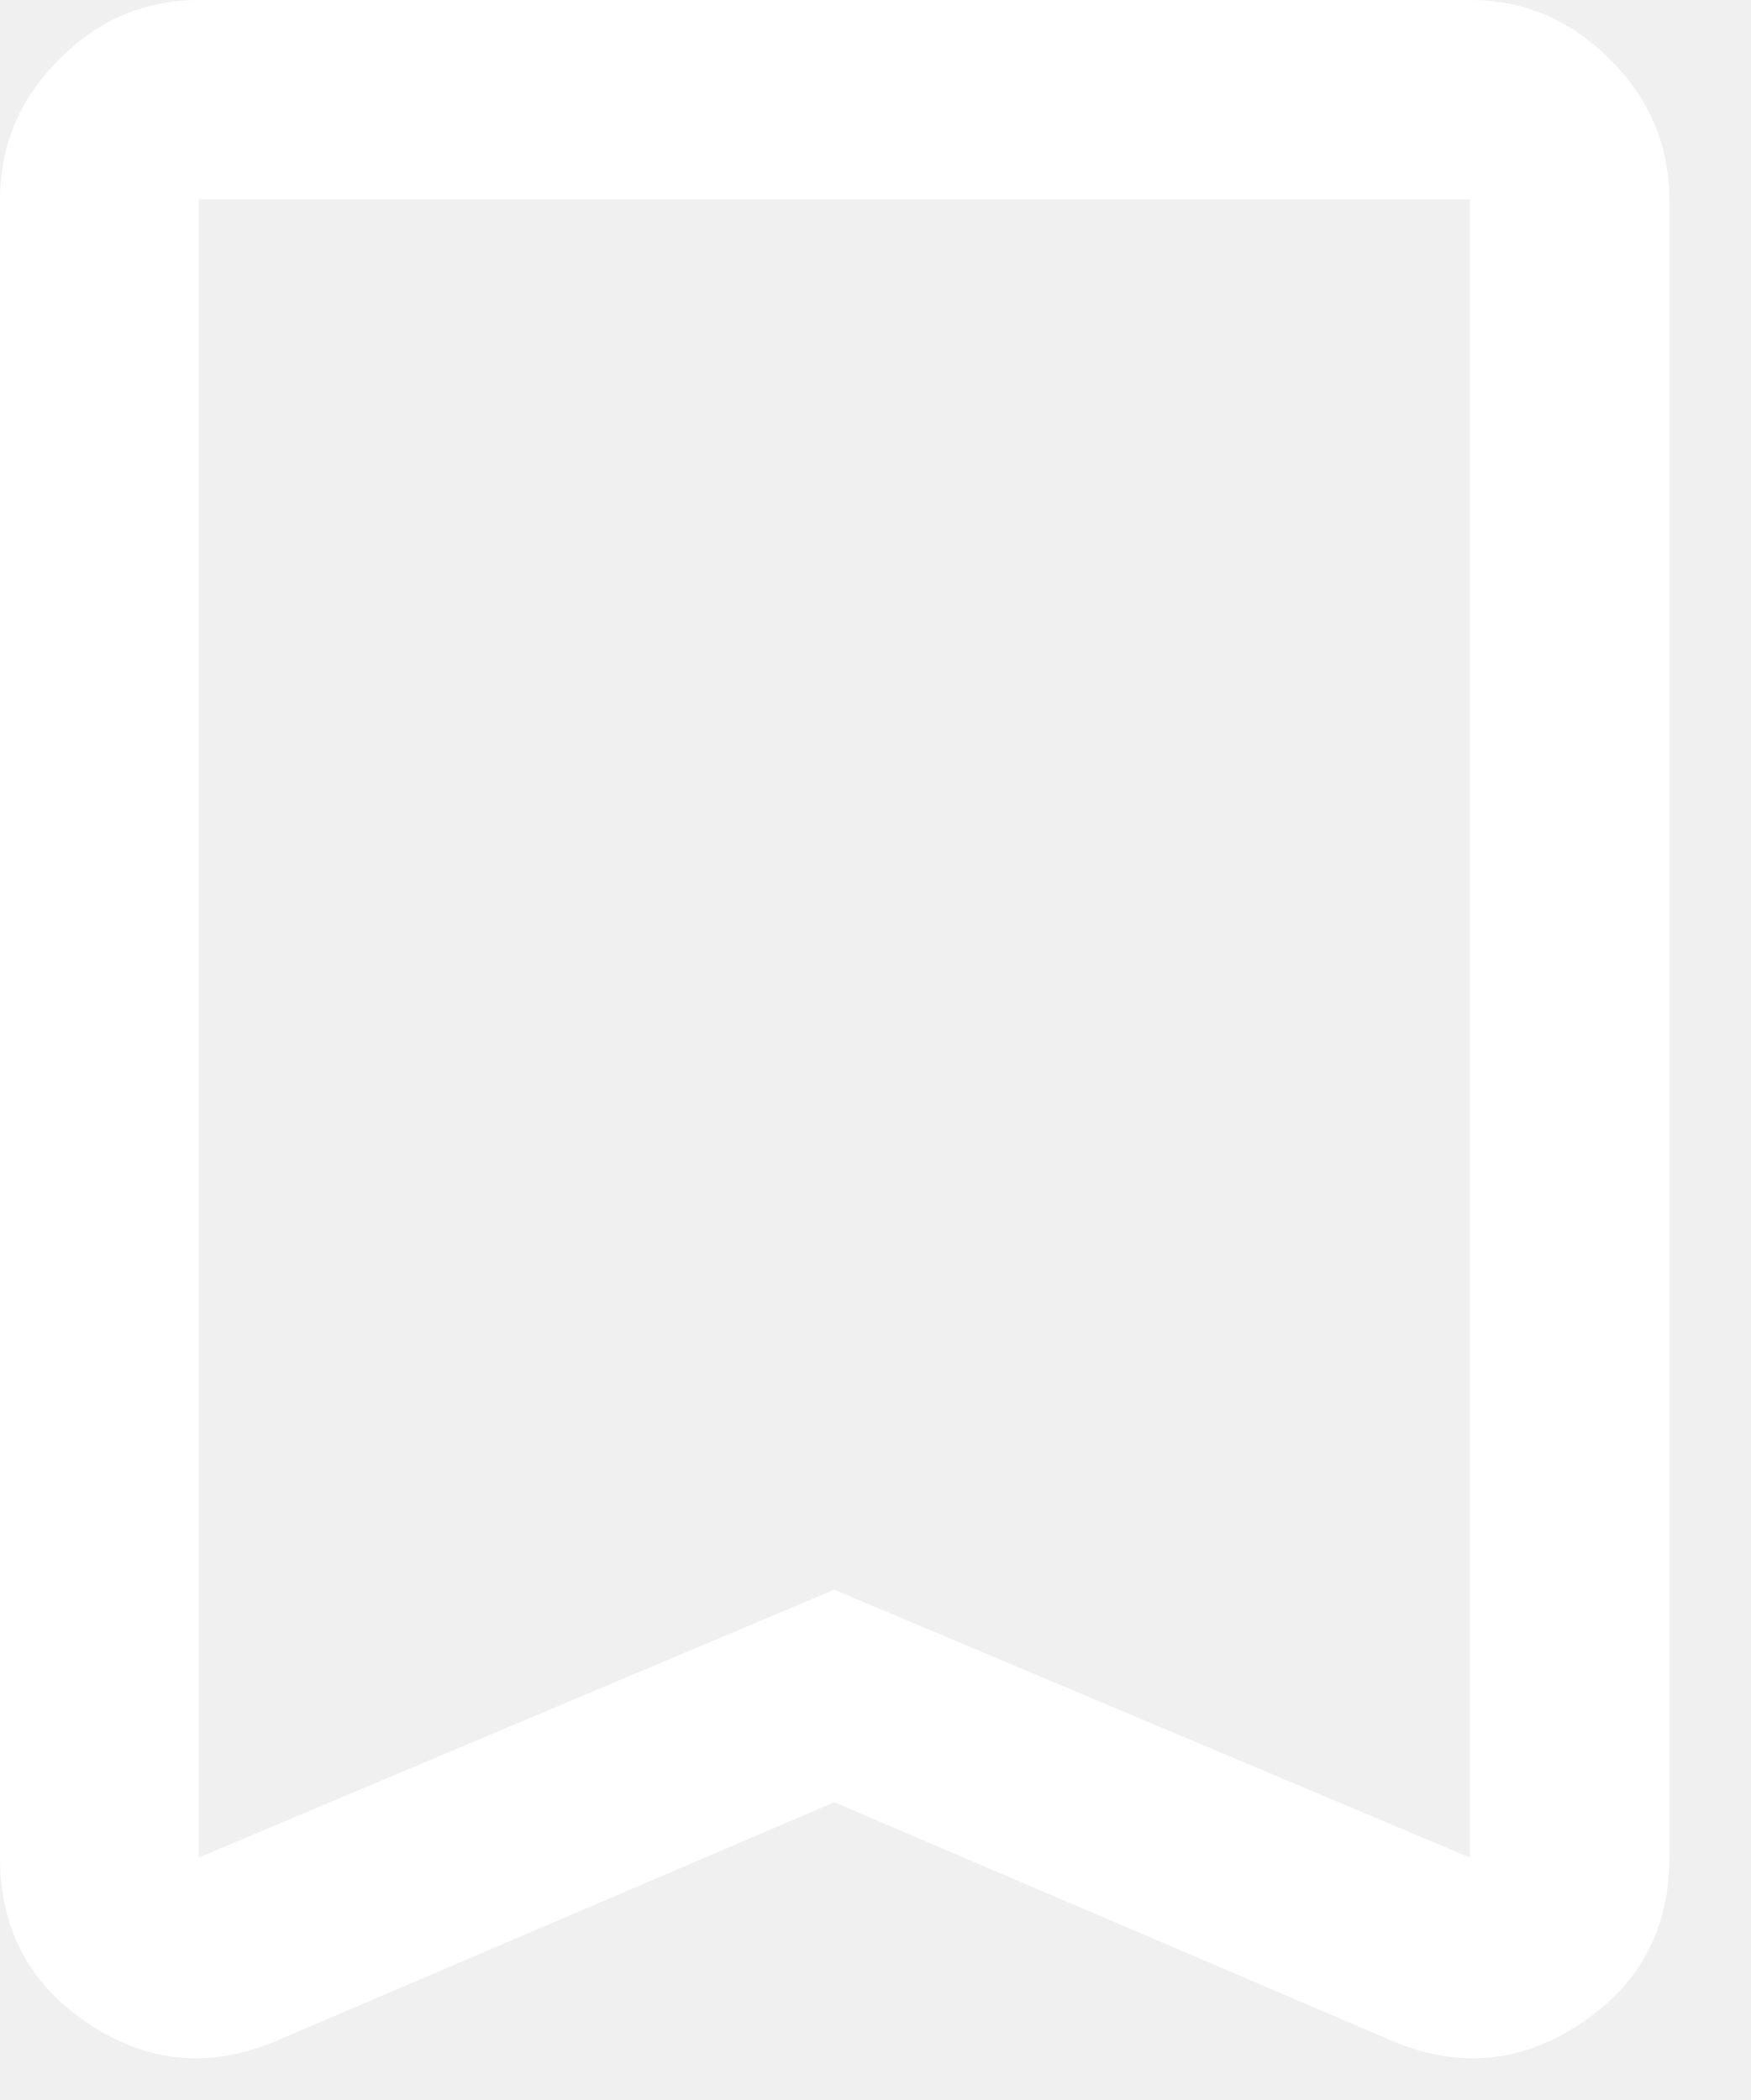
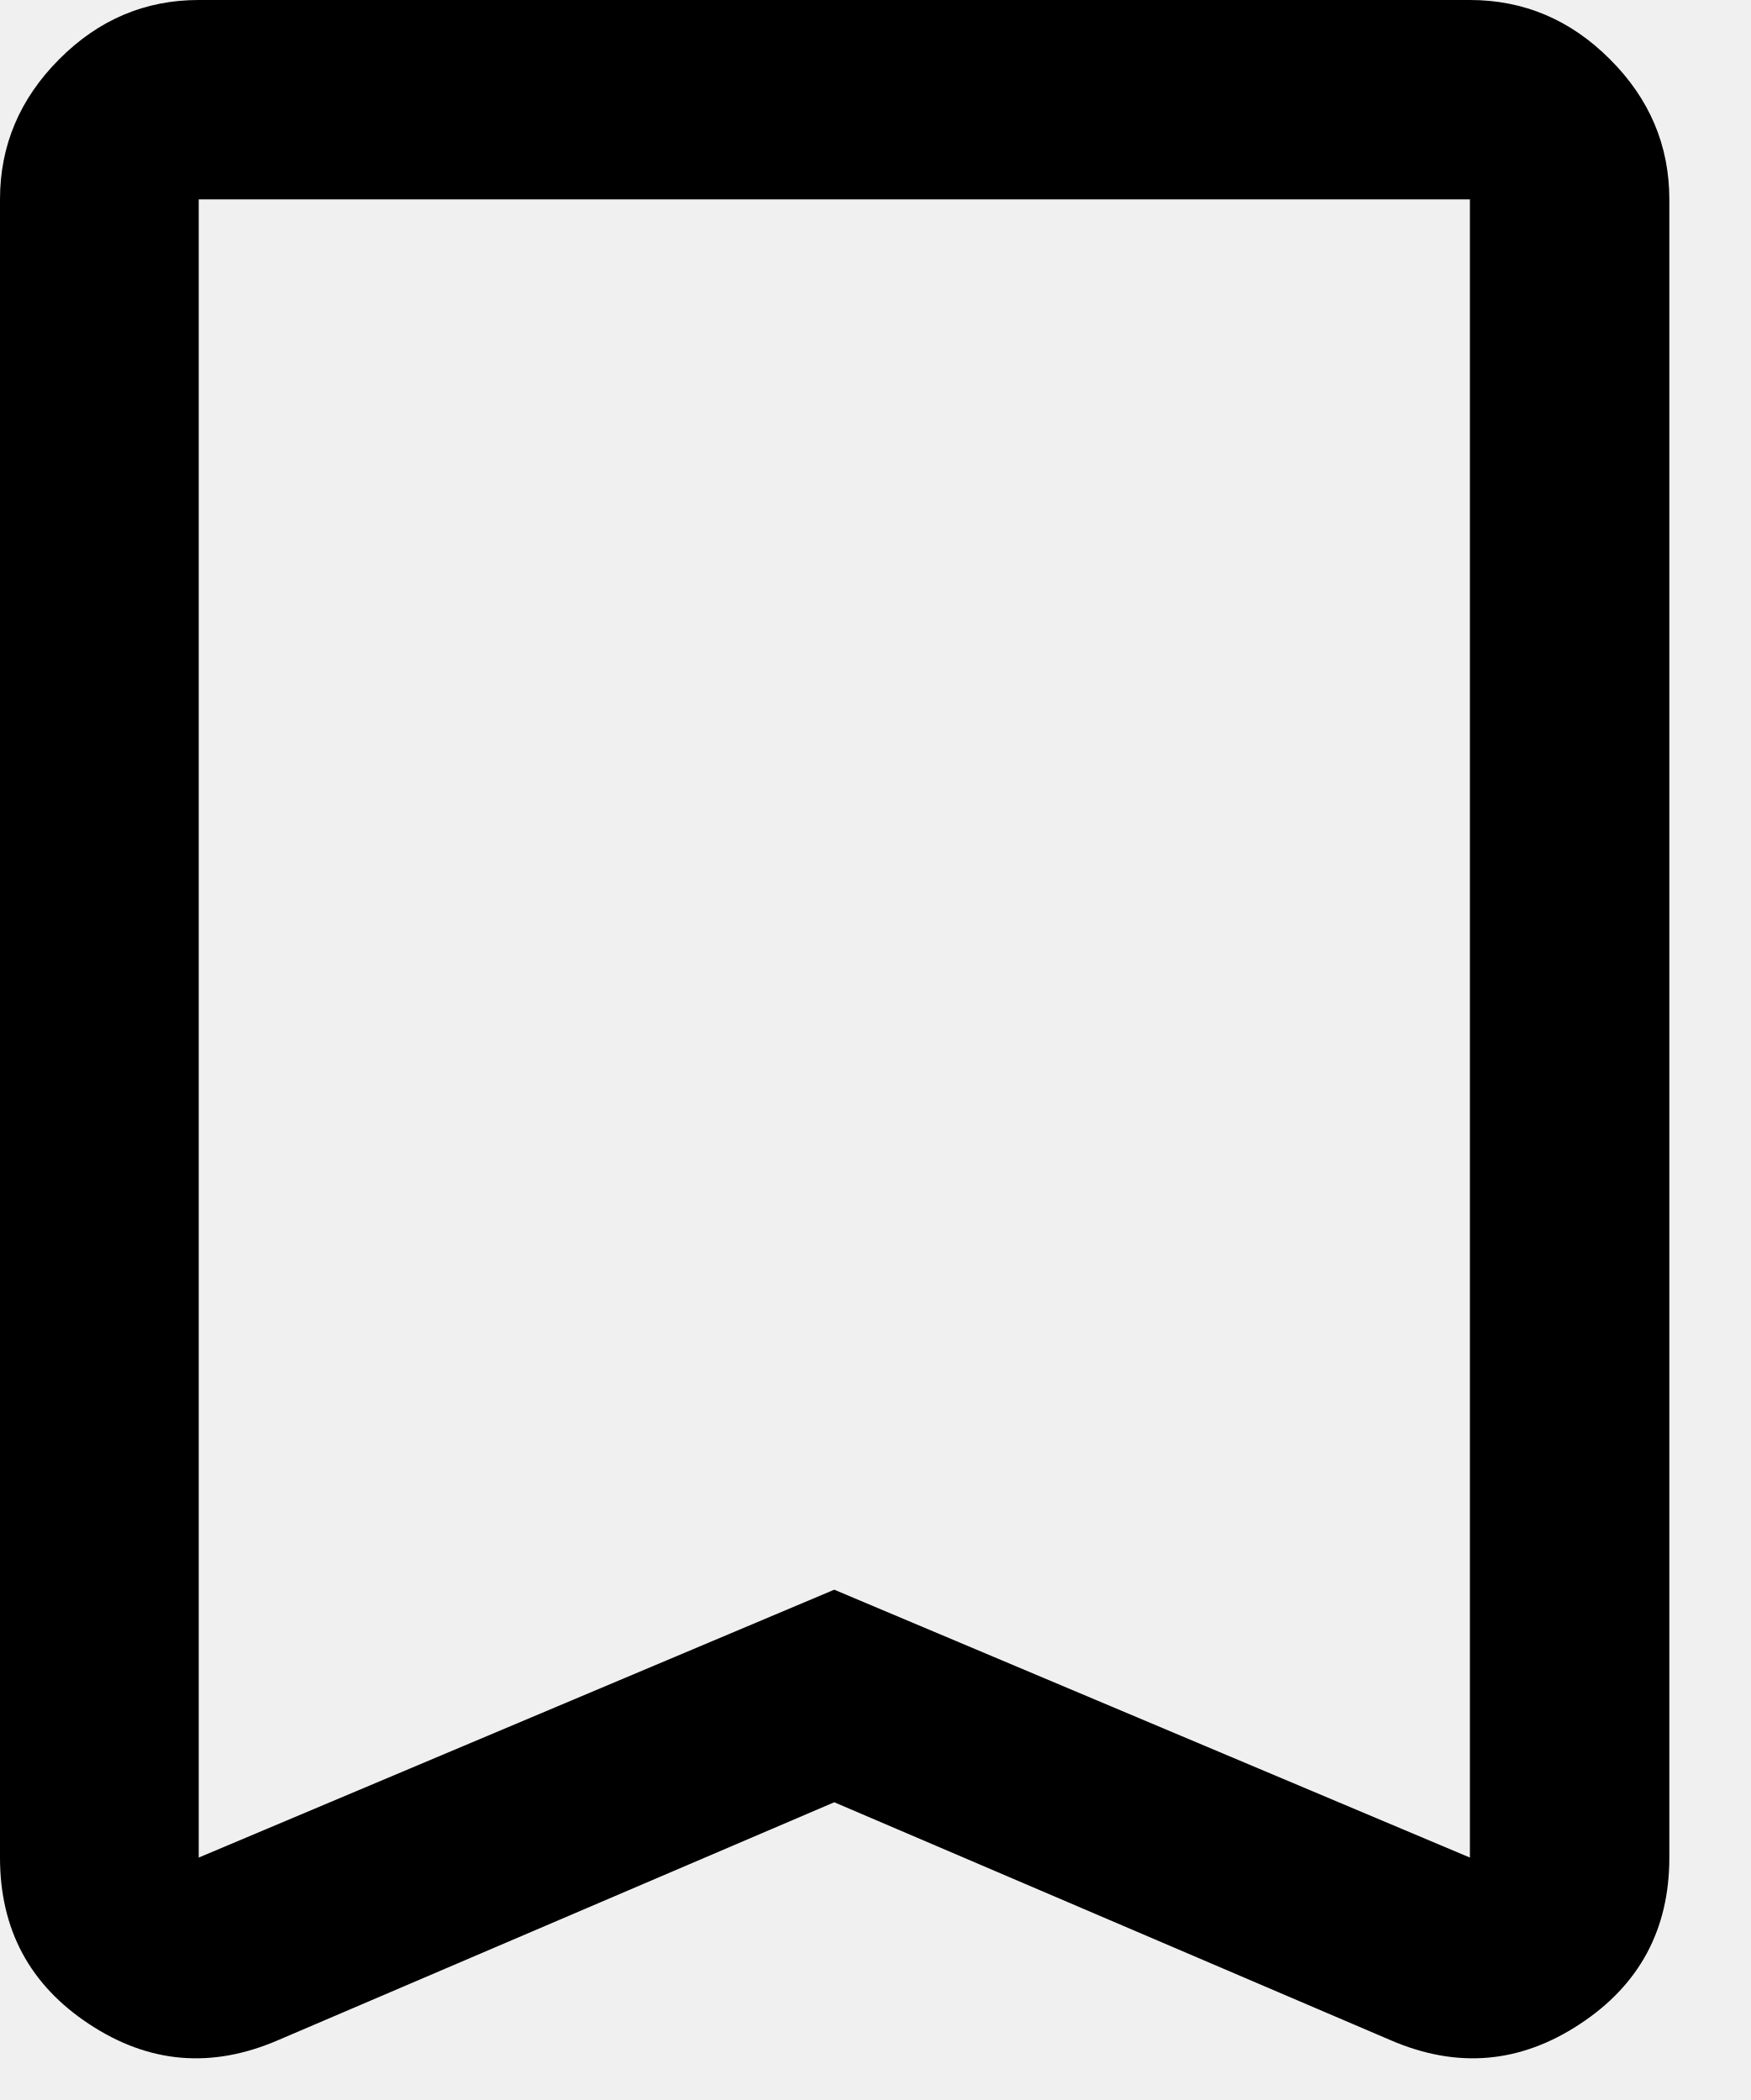
- <svg xmlns="http://www.w3.org/2000/svg" width="15" height="18" viewBox="0 0 15 18" fill="none">
-   <path d="M7.149 15.448L2.381 17.488C1.813 17.733 1.275 17.687 0.765 17.35C0.255 17.014 0 16.538 0 15.922V1.709C0 1.248 0.169 0.847 0.507 0.508C0.844 0.169 1.243 0 1.703 0H12.596C13.057 0 13.458 0.169 13.796 0.508C14.136 0.847 14.305 1.248 14.305 1.709V15.922C14.305 16.538 14.049 17.014 13.537 17.35C13.025 17.687 12.486 17.733 11.918 17.488L7.149 15.448ZM7.149 13.626L12.596 15.922V1.709H1.703V15.922L7.149 13.626ZM7.149 1.709H1.703H12.596H7.149Z" fill="white" />
+ <svg xmlns="http://www.w3.org/2000/svg" width="15" height="18" viewBox="0 0 15 18" fill="currentColor">
+   <path d="M7.149 15.448L2.381 17.488C1.813 17.733 1.275 17.687 0.765 17.35C0.255 17.014 0 16.538 0 15.922V1.709C0 1.248 0.169 0.847 0.507 0.508C0.844 0.169 1.243 0 1.703 0H12.596C13.057 0 13.458 0.169 13.796 0.508C14.136 0.847 14.305 1.248 14.305 1.709V15.922C14.305 16.538 14.049 17.014 13.537 17.35C13.025 17.687 12.486 17.733 11.918 17.488L7.149 15.448ZM7.149 13.626L12.596 15.922V1.709H1.703V15.922L7.149 13.626ZM7.149 1.709H1.703H12.596H7.149Z" fill="currentColor" />
</svg>
